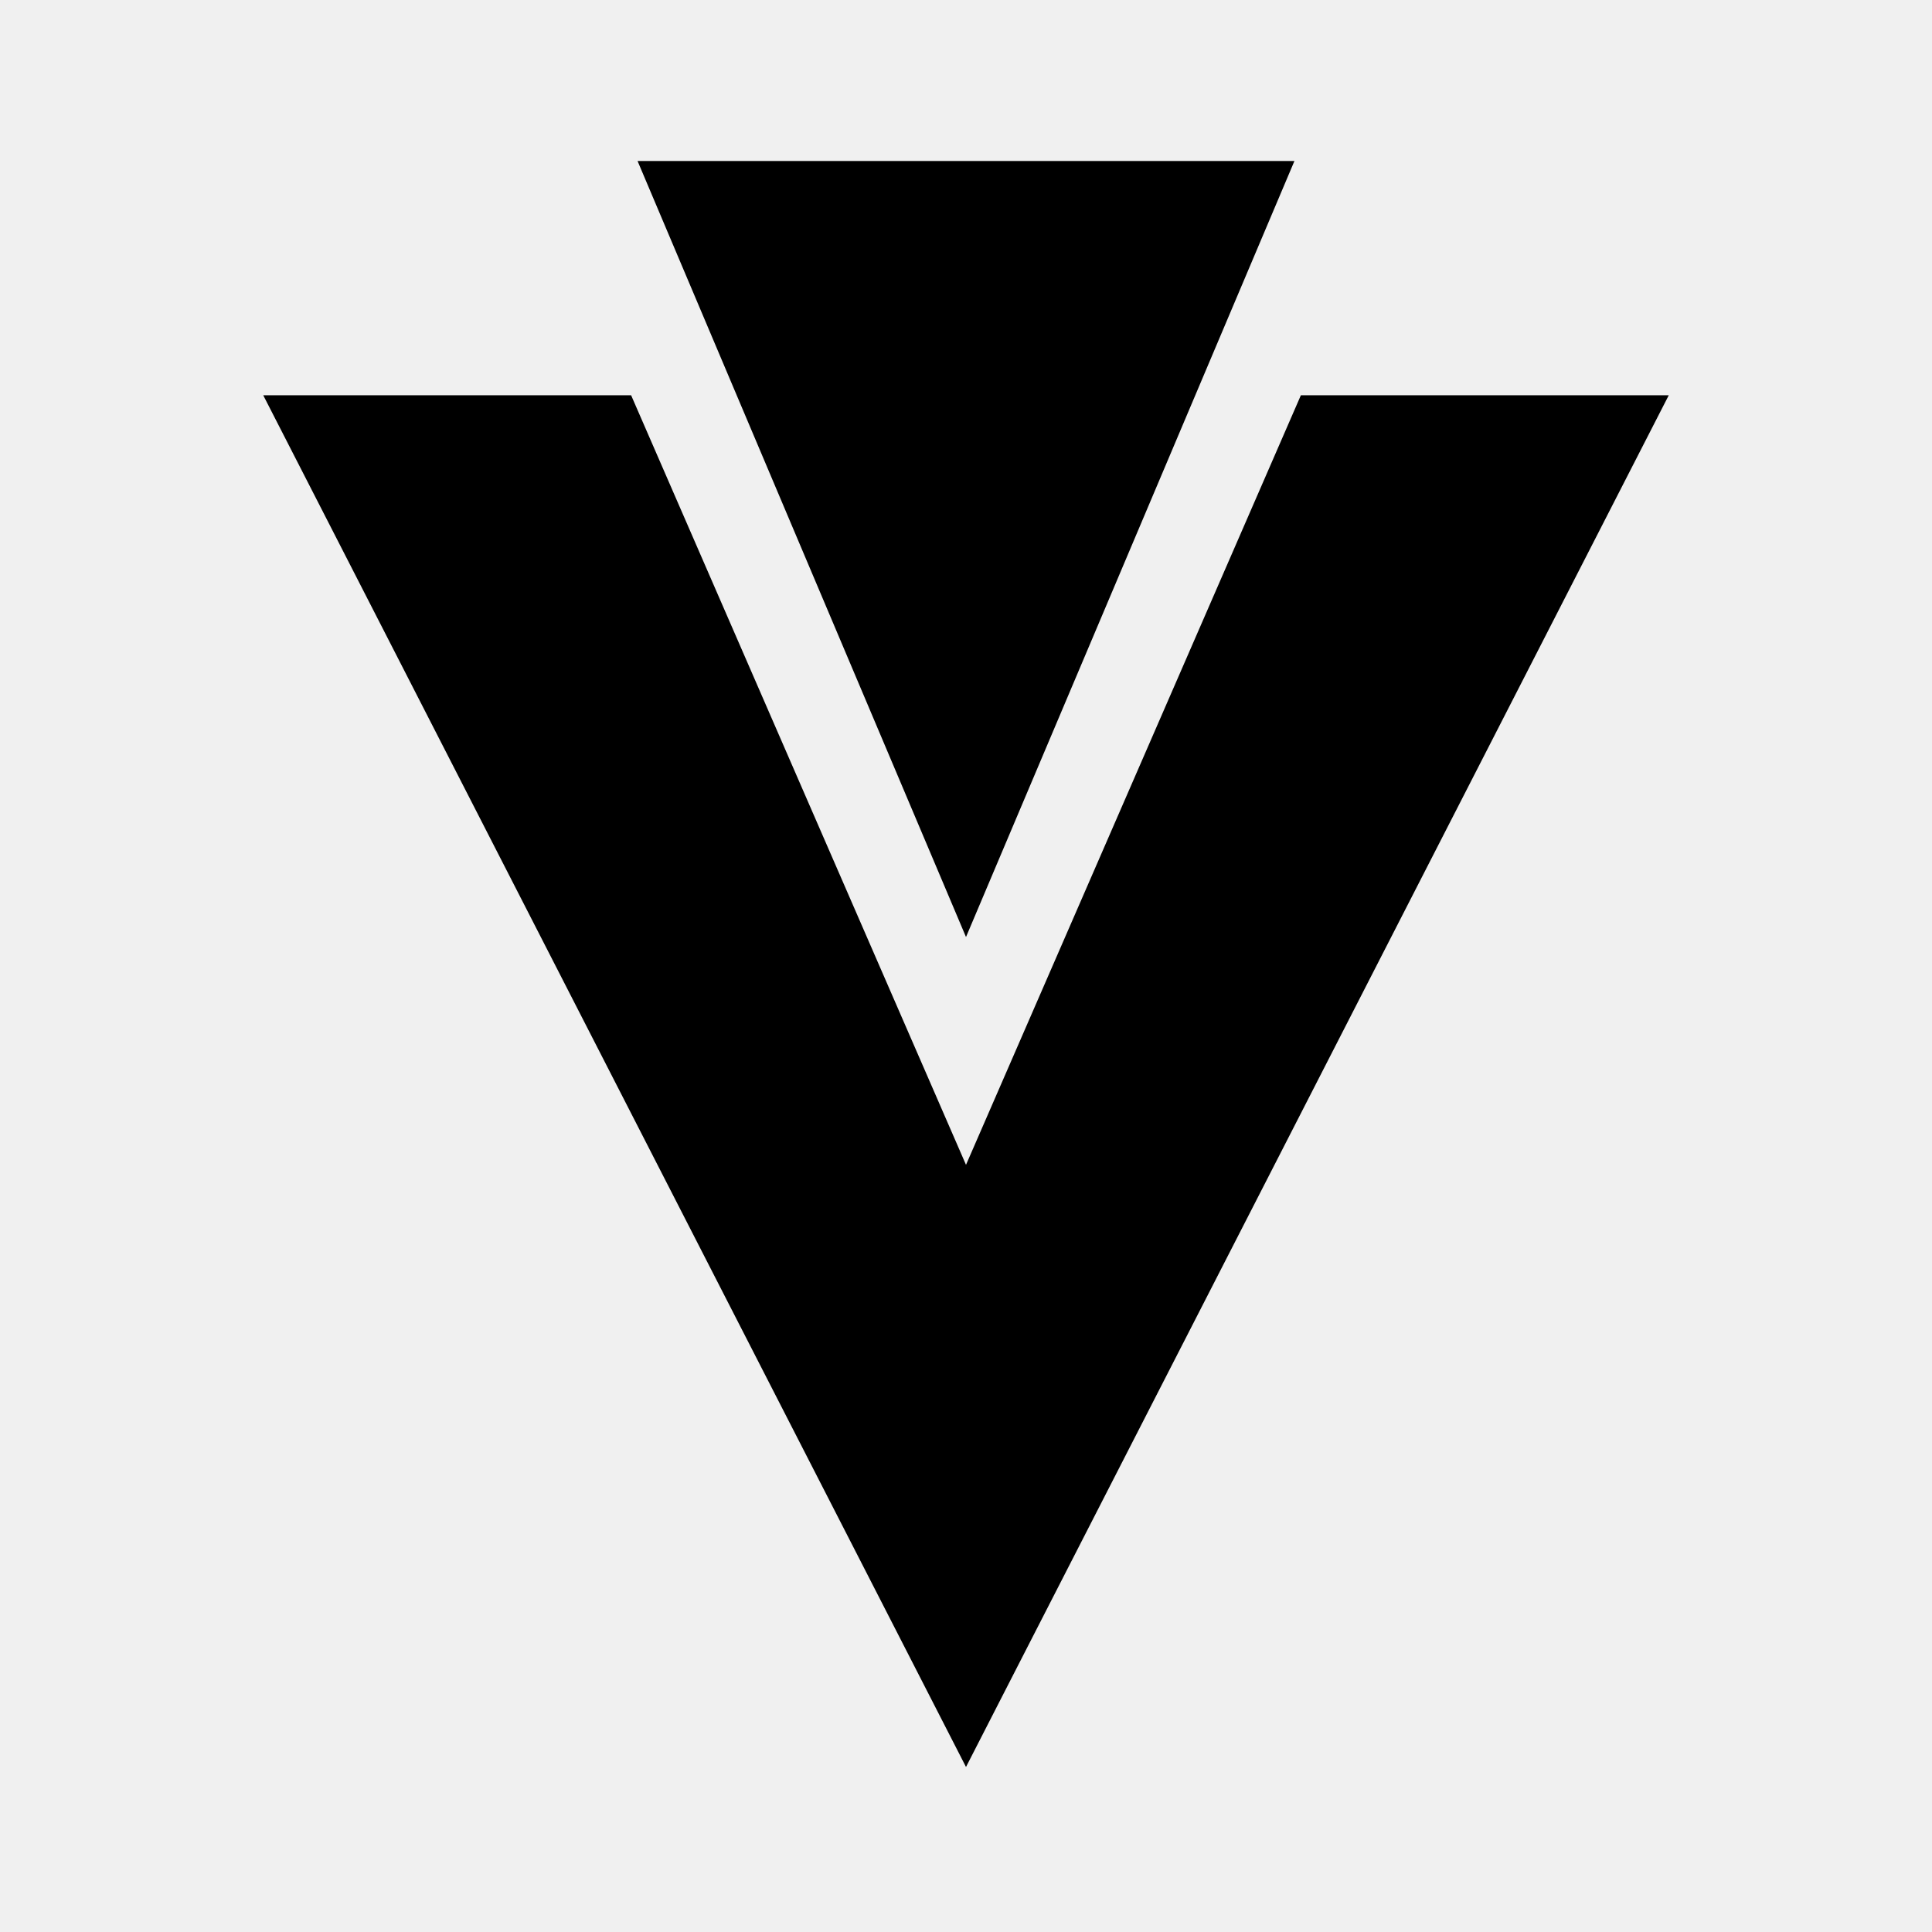
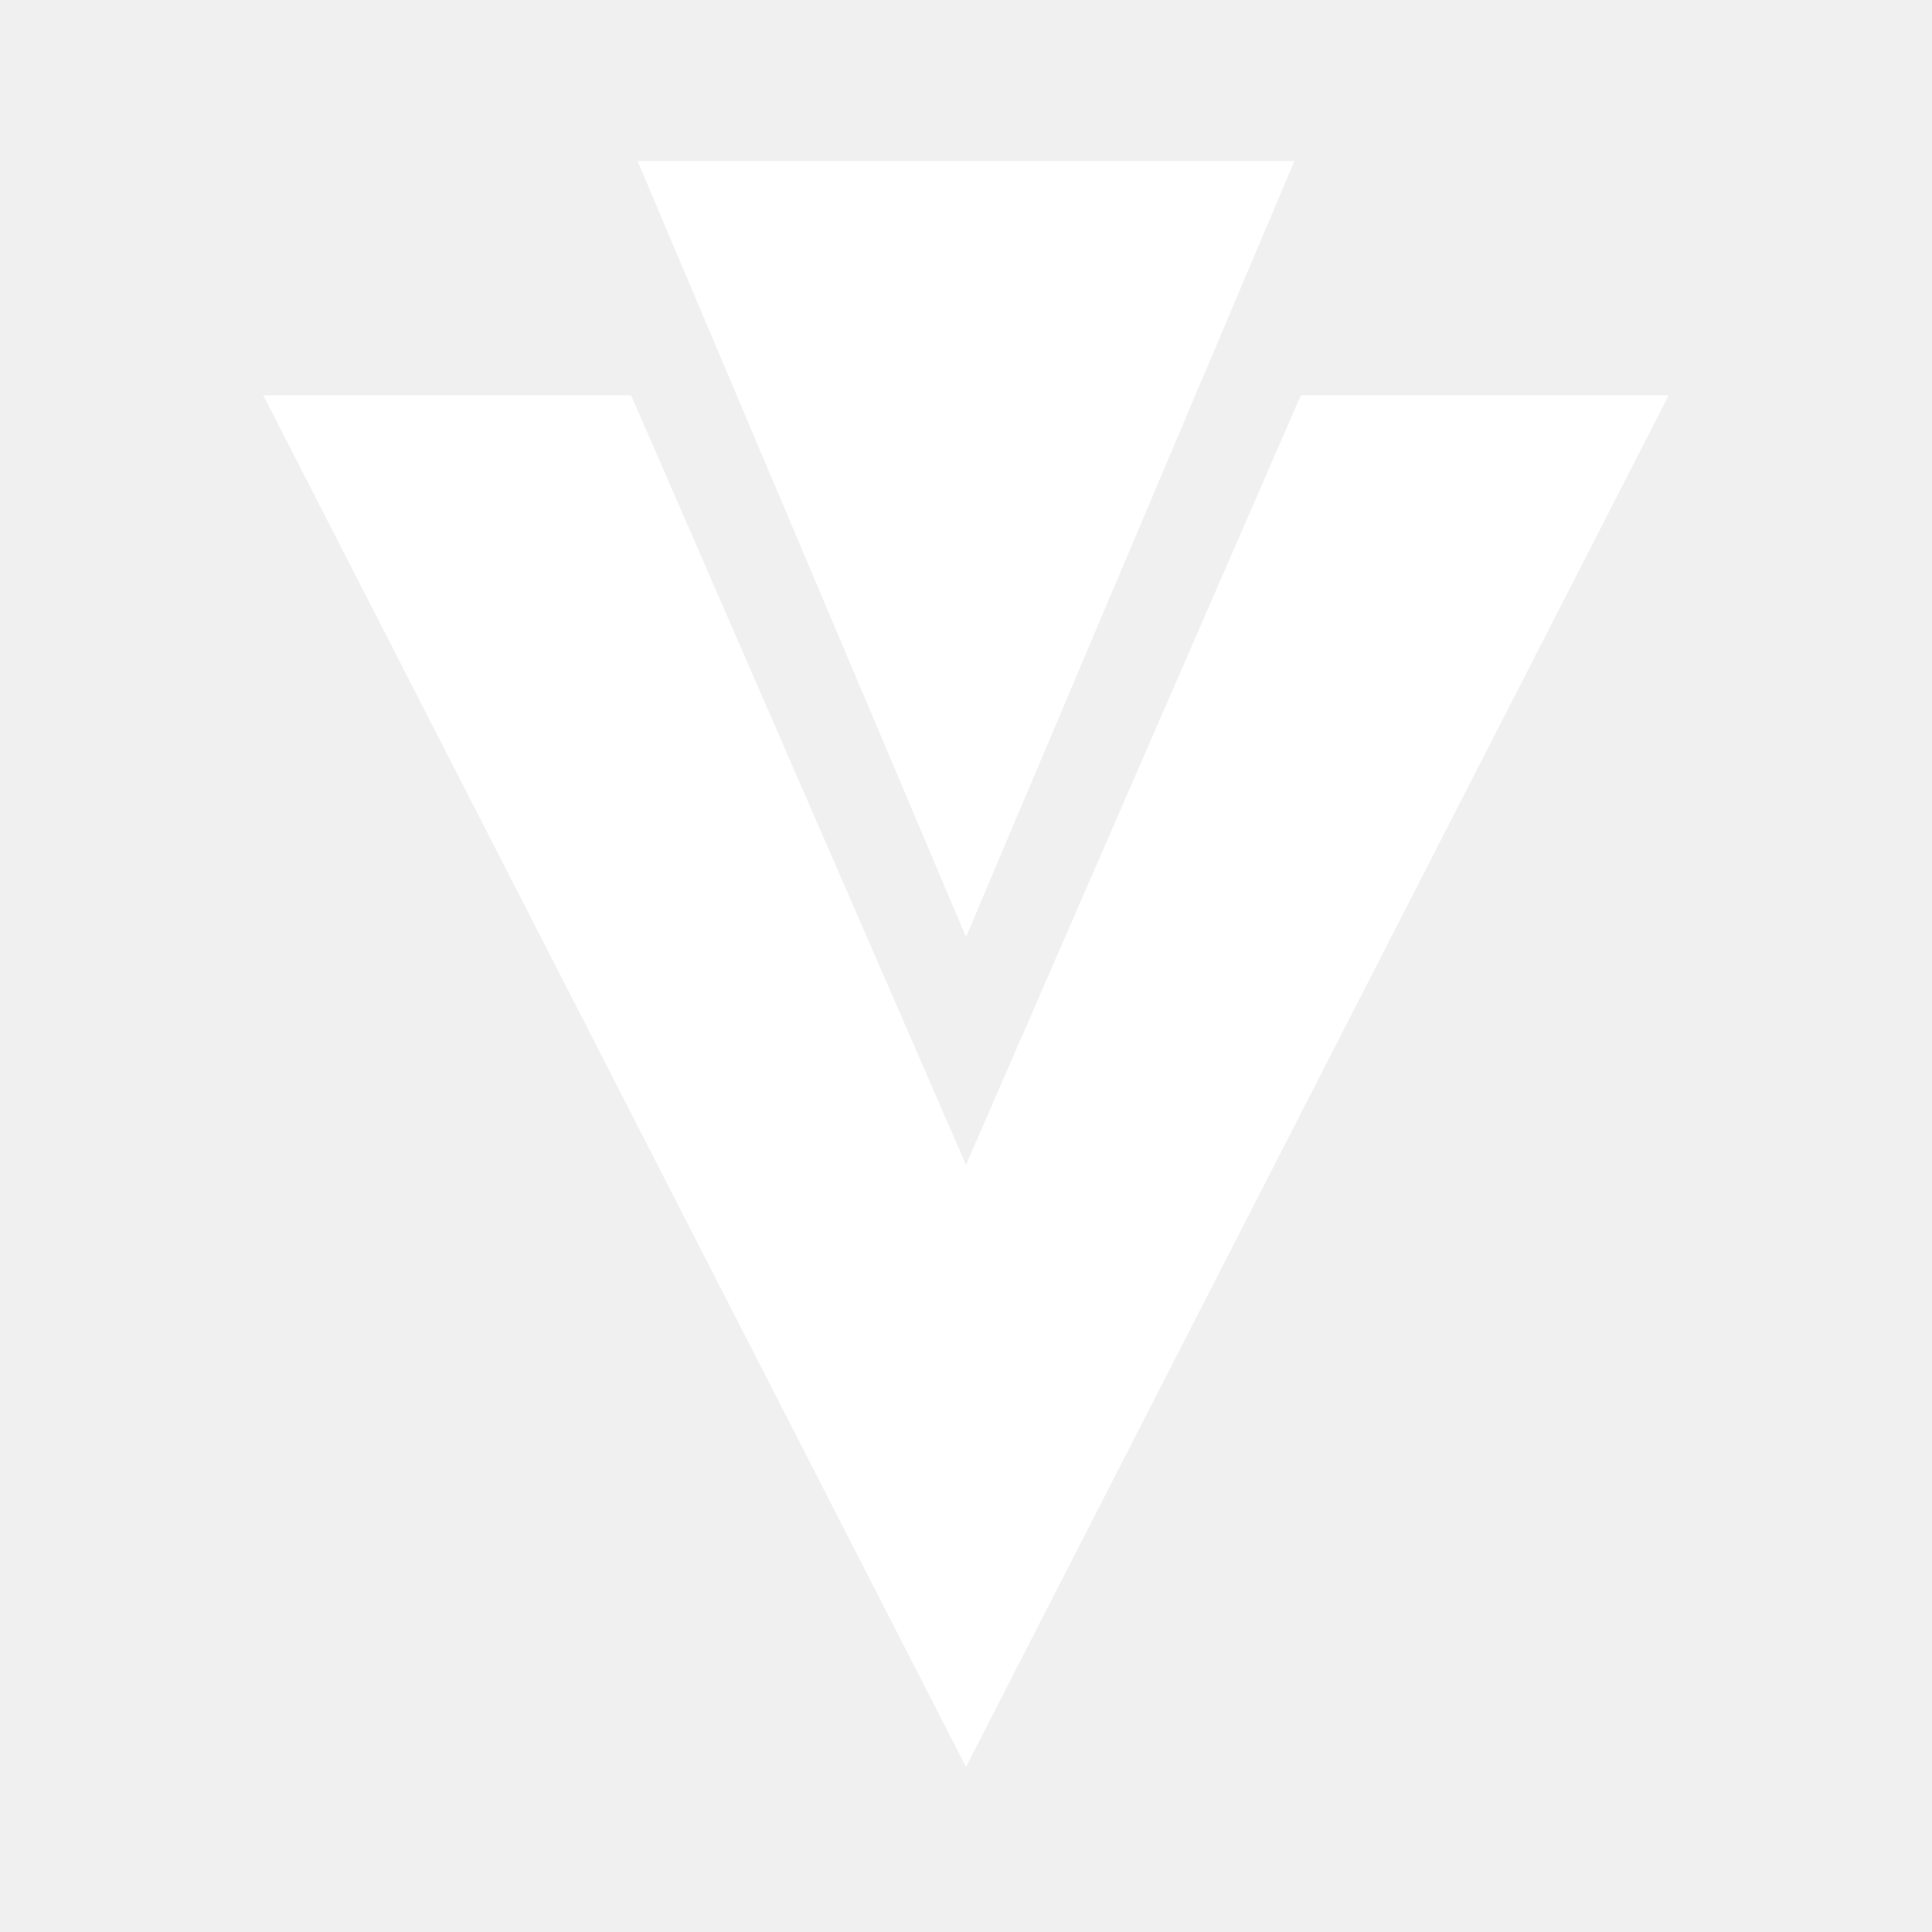
<svg xmlns="http://www.w3.org/2000/svg" version="1.1" width="24" height="24" viewBox="0 0 24 24">
-   <path d="M12,11.64L7.92,2H16.08L12,11.64M12,21.95L3.27,4.91H7.84L12,14.47L16.16,4.91H20.73L12,21.95Z" />
+   <path fill="white" d="M12,11.64L7.92,2H16.08L12,11.64M12,21.95L3.27,4.91H7.84L12,14.47L16.16,4.91H20.73L12,21.95Z" />
</svg>
